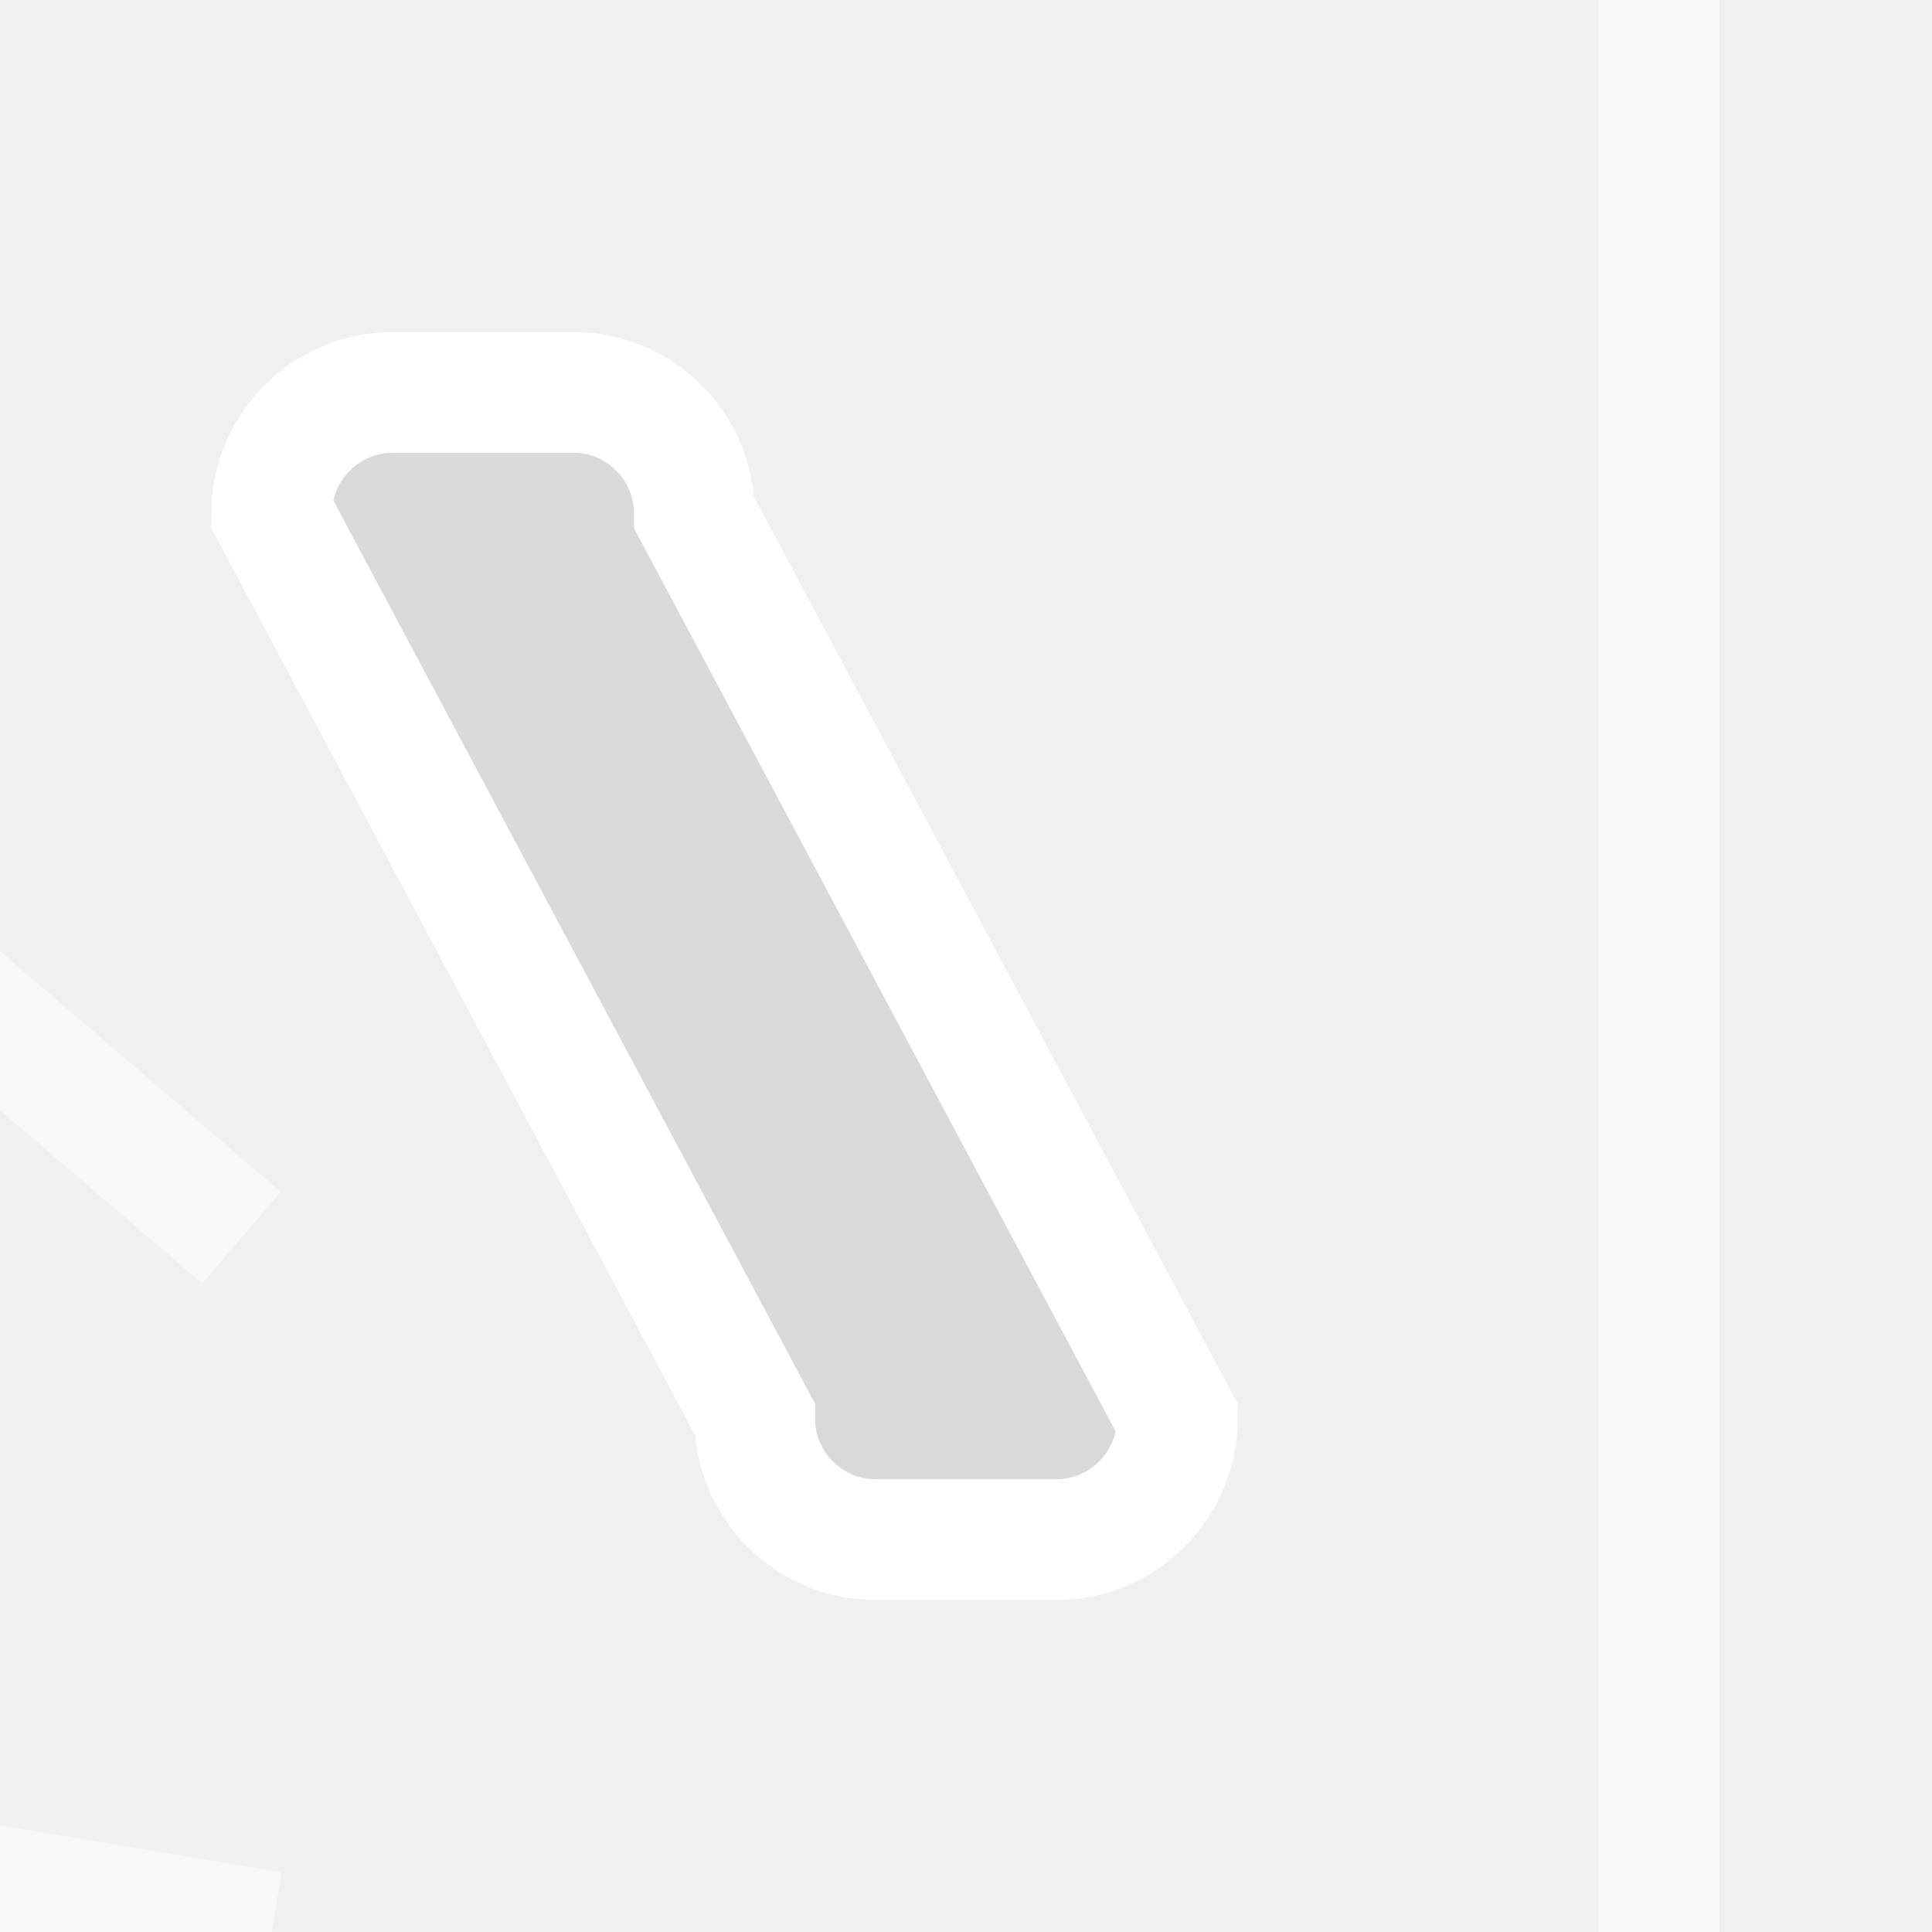
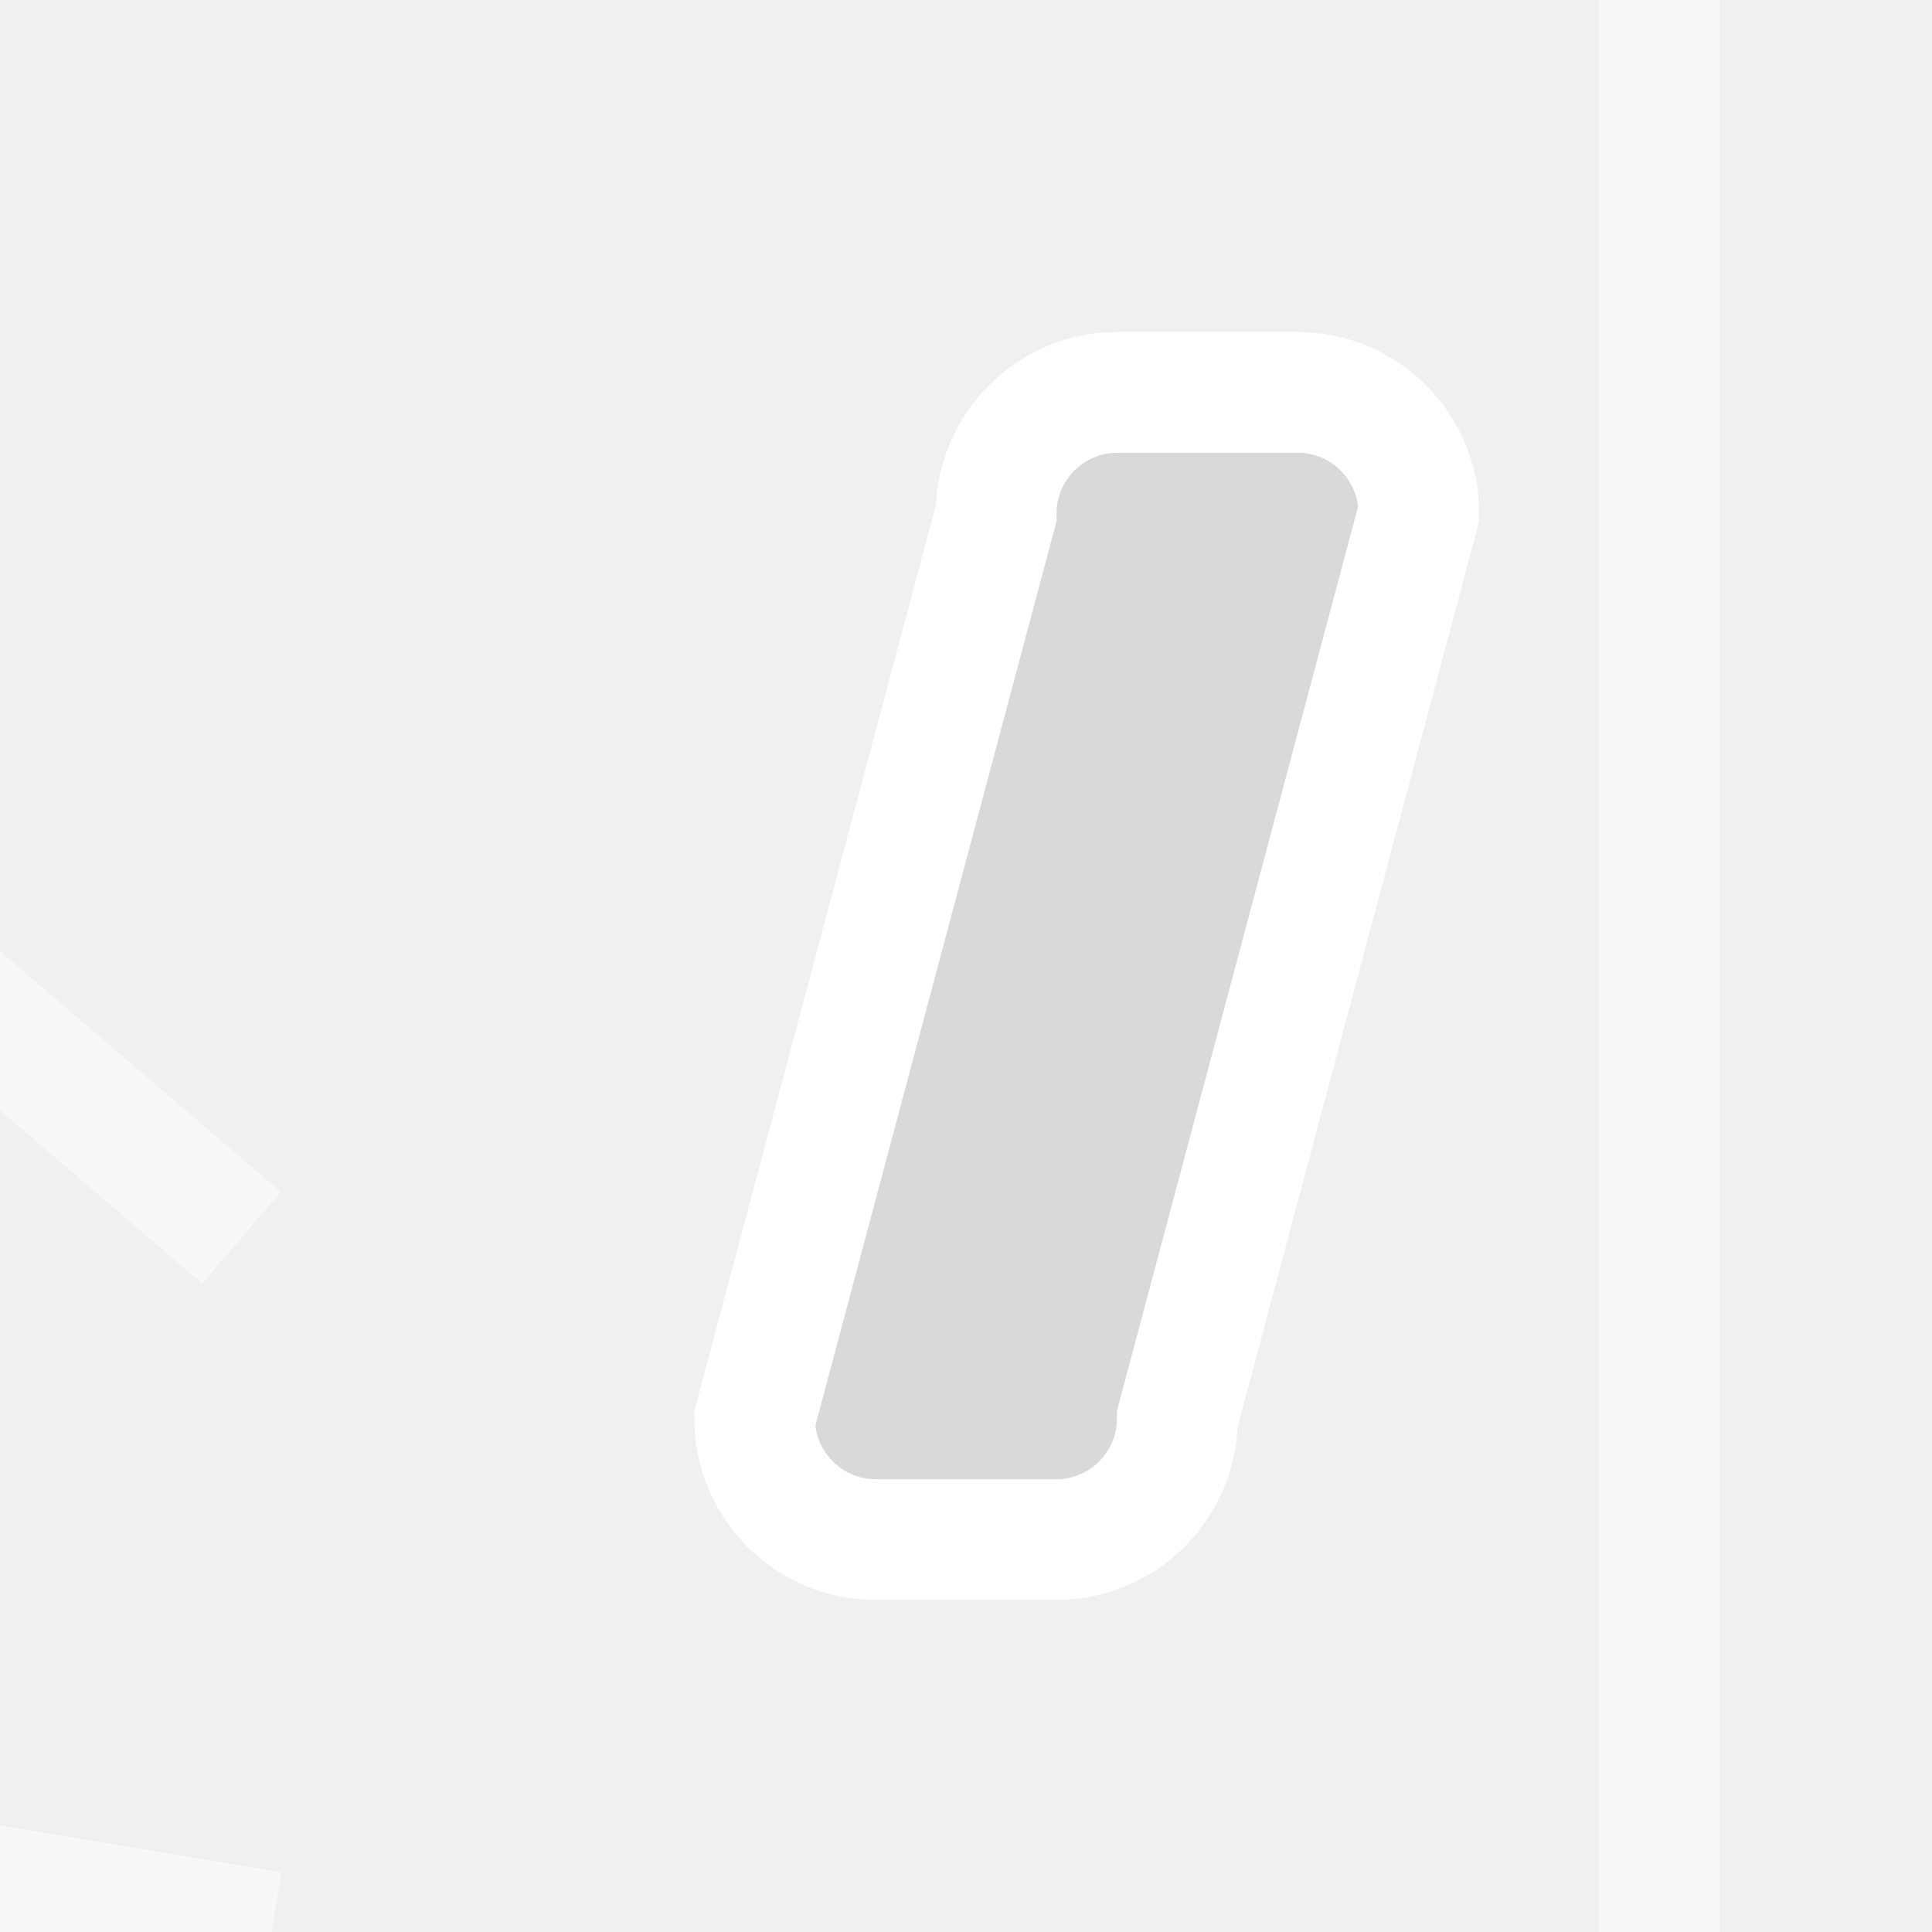
<svg xmlns="http://www.w3.org/2000/svg" viewBox="0 0 32 32">
-   <path d="M17.5,25.5C18.6,25.5,19.5,24.6,19.5,23.5L11.5,8.5C11.5,7.4,10.6,6.5,9.5,6.5L6.5,6.5C5.4,6.5,4.5,7.4,4.5,8.5L12.5,23.5C12.5,24.6,13.4,25.5,14.5,25.5Z" fill="#D9D9D9" stroke="white" stroke-width="2" />
+   <path d="M17.5,25.5C18.6,25.5,19.5,24.6,19.5,23.5L23.5,8.5C23.5,7.4,22.6,6.5,21.5,6.5L18.5,6.5C17.4,6.5,16.5,7.4,16.5,8.5L12.5,23.5C12.5,24.6,13.4,25.5,14.5,25.5Z" fill="#D9D9D9" stroke="white" stroke-width="2" />
  <path d="M27.48,32L27.48,0" fill="none" stroke="white" stroke-width="2" stroke-linecap="butt" stroke-linejoin="round" opacity="0.5" />
  <path d="M4.5,32L-19.5,28" fill="none" stroke="white" stroke-width="2" stroke-linecap="butt" stroke-linejoin="round" opacity="0.5" />
  <path d="M-6.5,11.5L4,20.5" fill="none" stroke="white" stroke-width="2" stroke-linecap="butt" stroke-linejoin="round" opacity="0.5" />
</svg>
